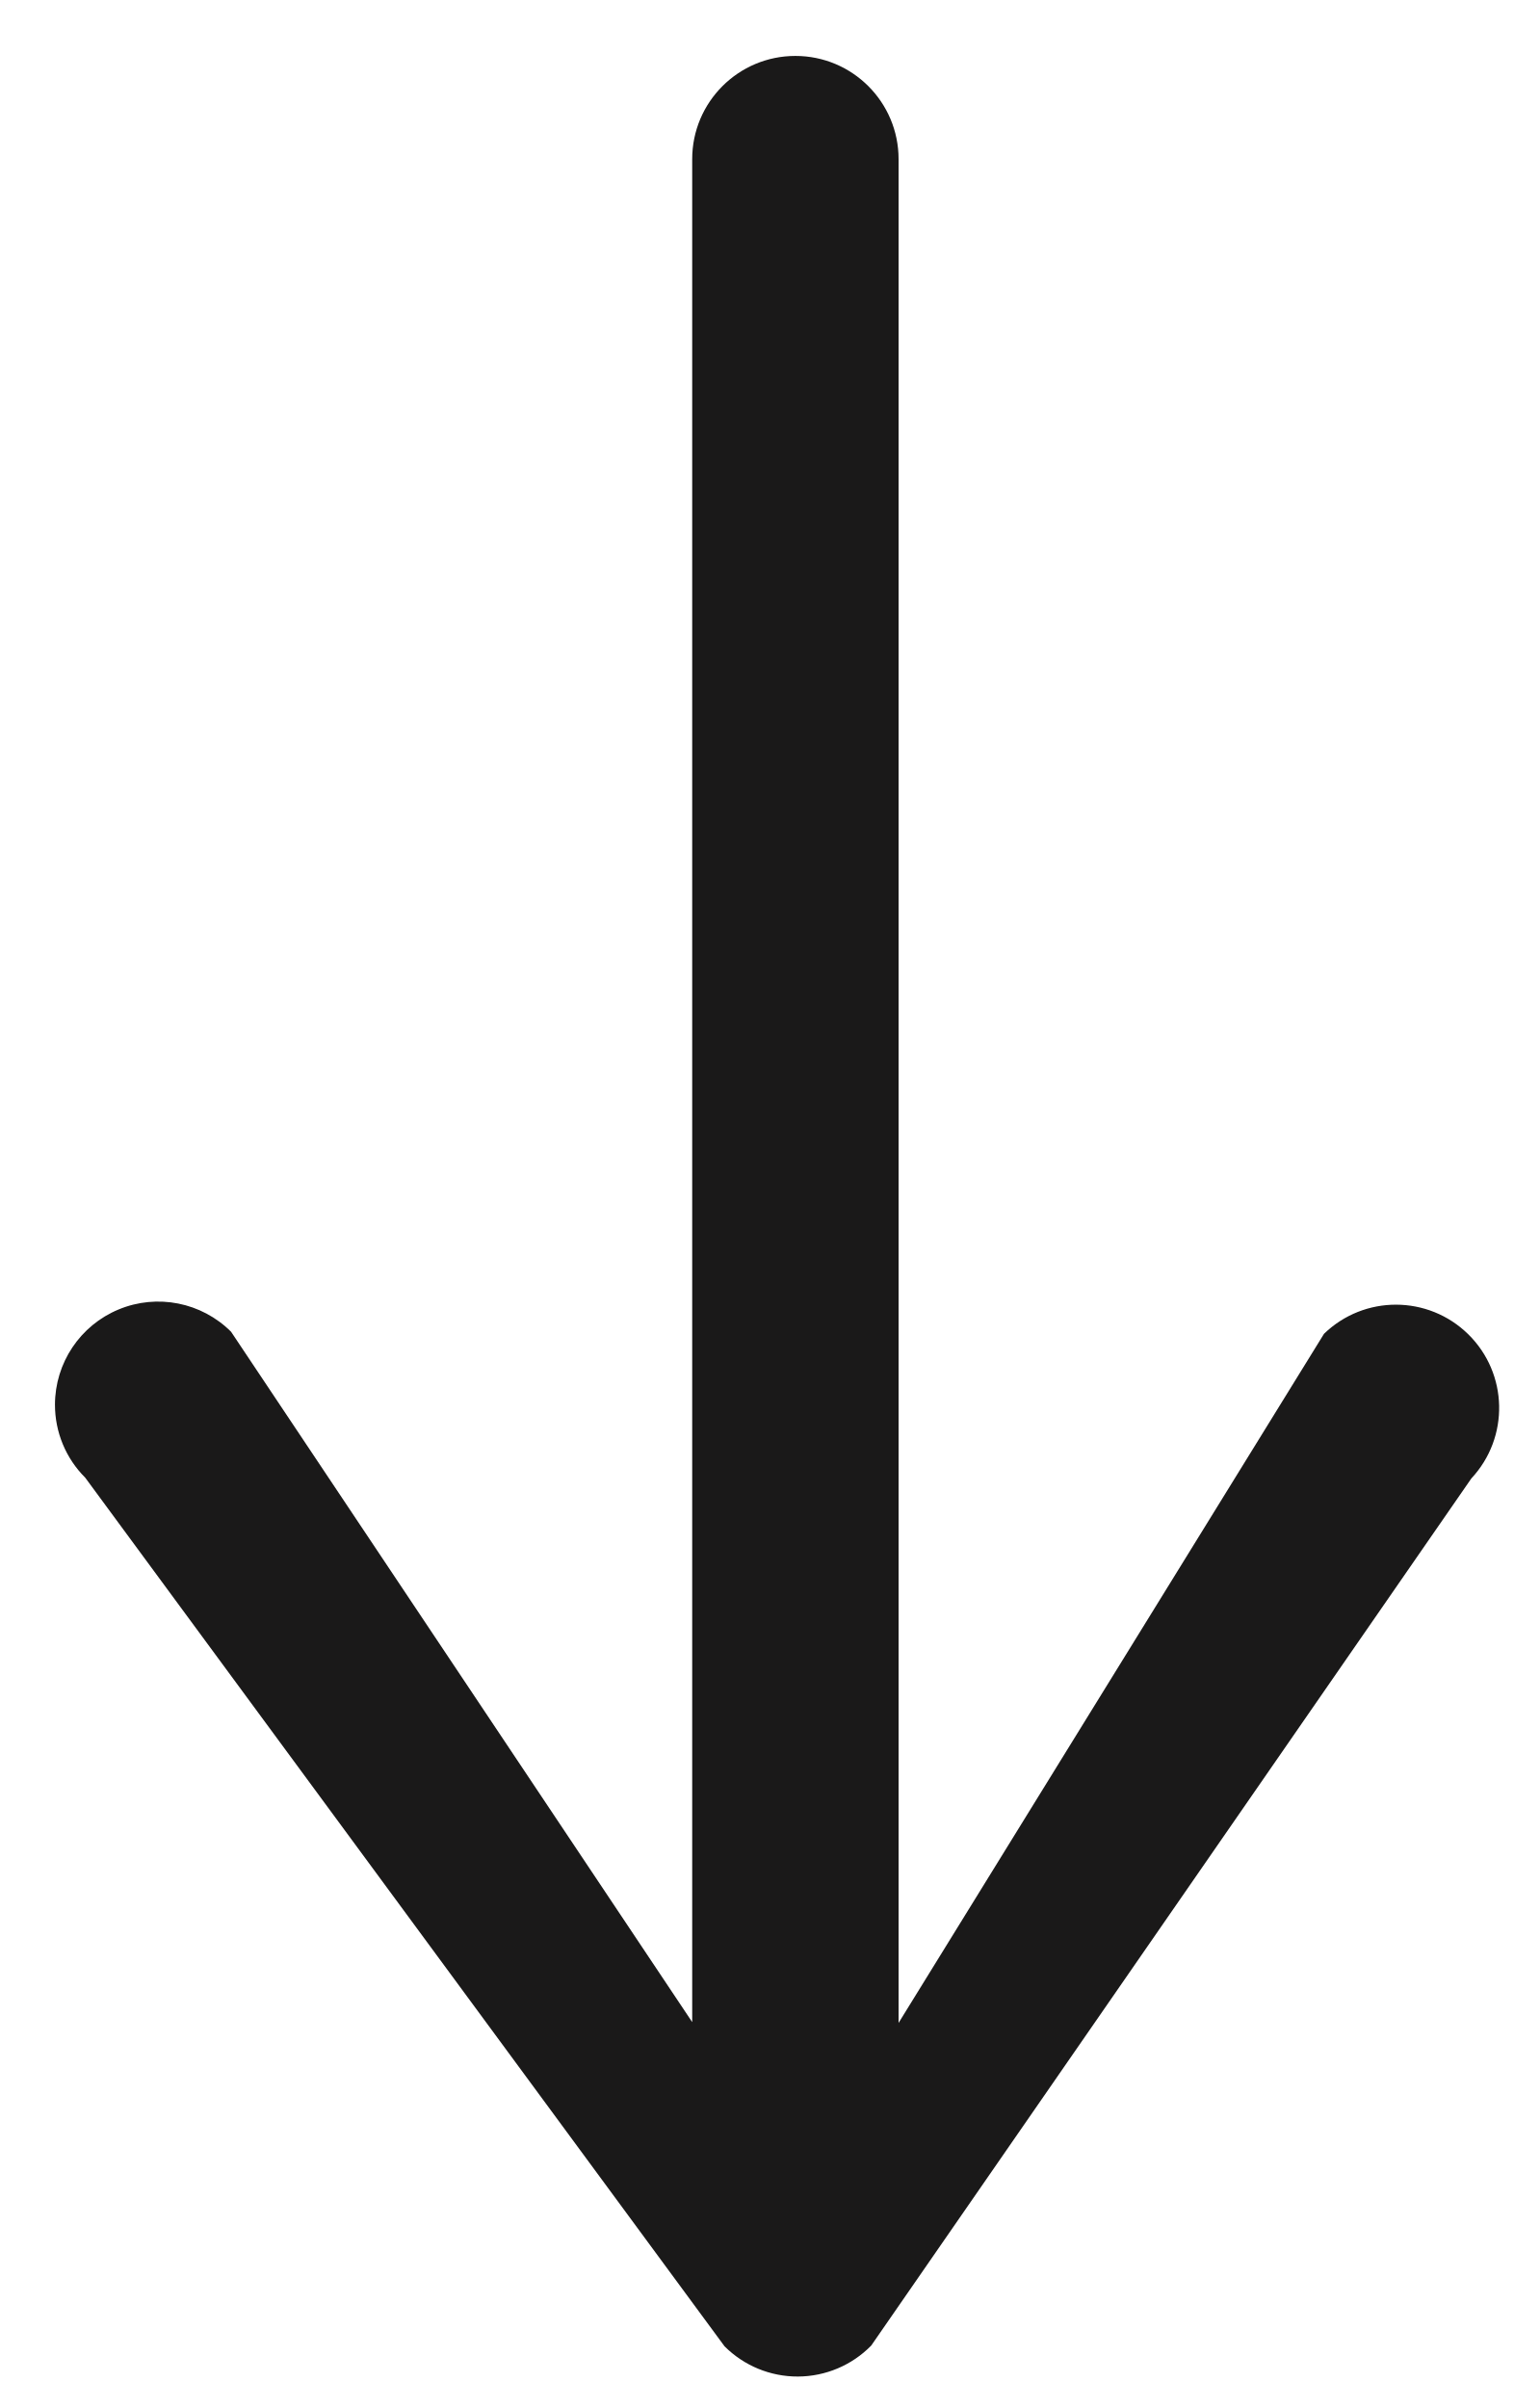
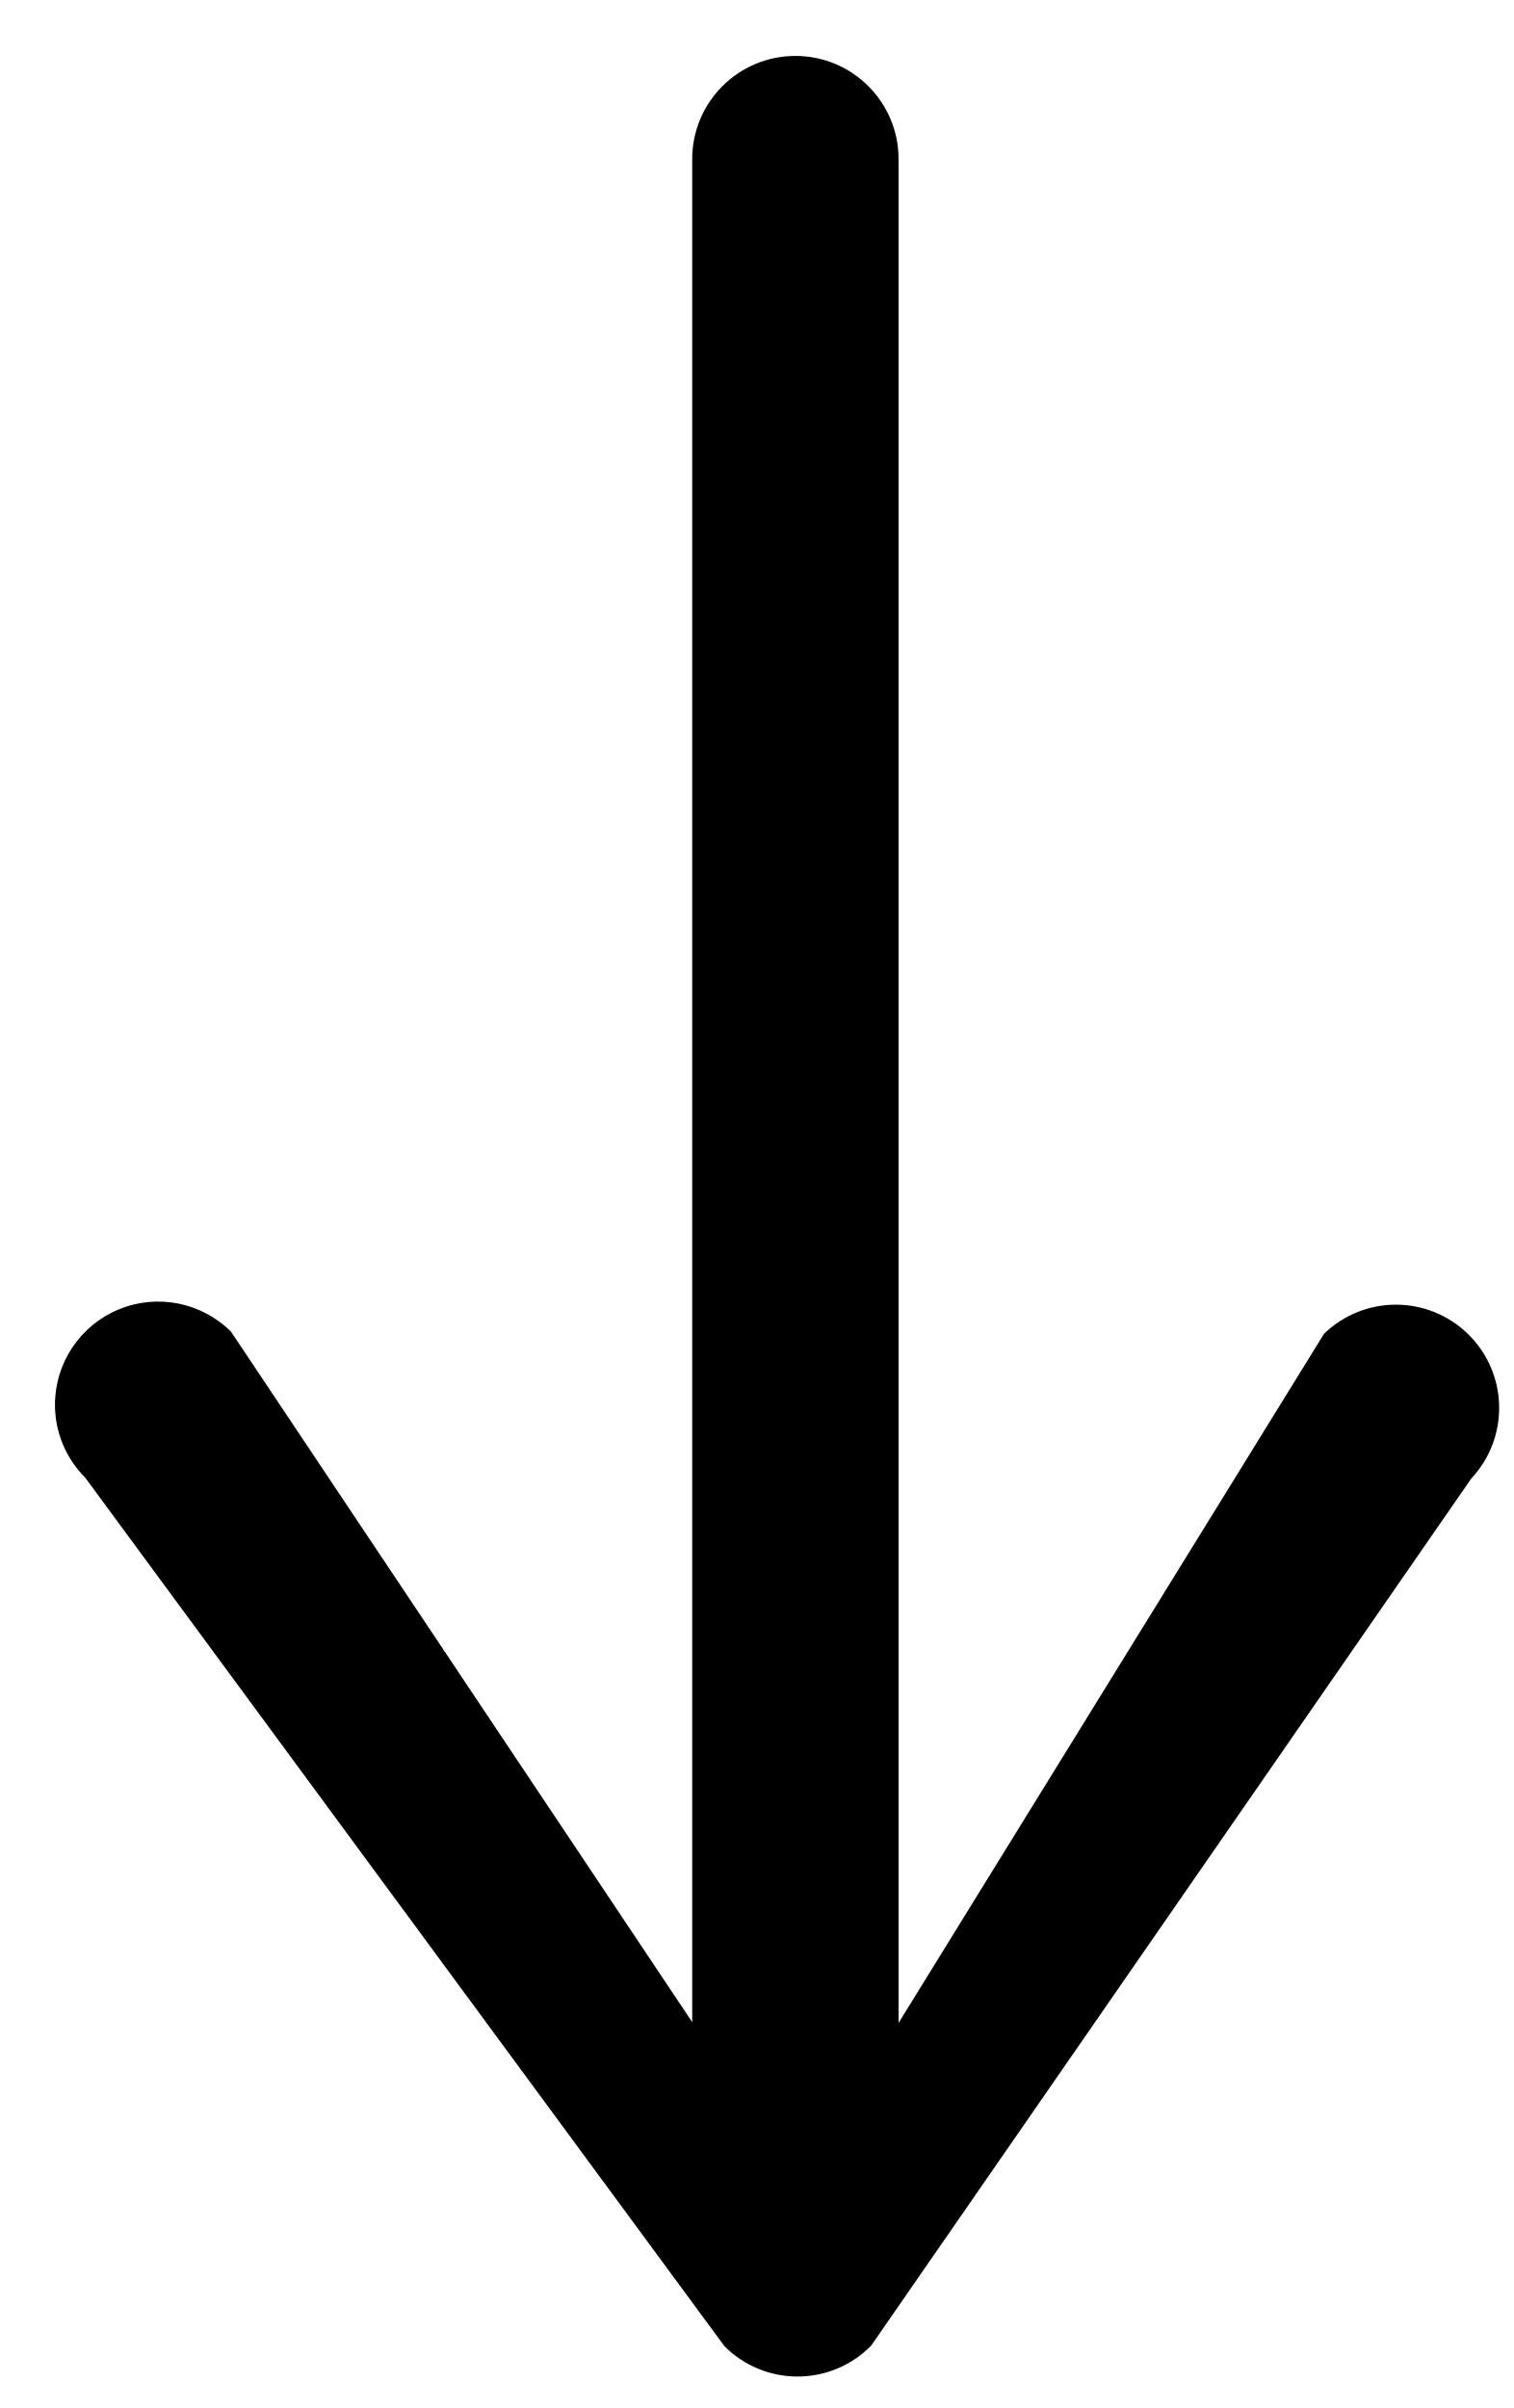
- <svg xmlns="http://www.w3.org/2000/svg" fill="none" viewBox="0 0 22 35">
-   <path fill="#1A1919" fill-rule="evenodd" d="M13.062 29.403l6.184-10.016a1.501 1.501 0 012.142 2.102l-8.724 12.604a1.5 1.5 0 01-2.132.01L1.239 21.478a1.495 1.495 0 01-.44-1.061 1.5 1.5 0 012.56-1.06l6.703 10.034V2.313a1.5 1.5 0 013 0v27.09z" clip-rule="evenodd" />
+ <svg xmlns="http://www.w3.org/2000/svg" viewBox="0 0 22 35">
+   <path fill-rule="evenodd" d="M13.062 29.403l6.184-10.016a1.501 1.501 0 012.142 2.102l-8.724 12.604a1.5 1.5 0 01-2.132.01L1.239 21.478a1.495 1.495 0 01-.44-1.061 1.5 1.5 0 012.56-1.06l6.703 10.034V2.313a1.5 1.5 0 013 0v27.09z" clip-rule="evenodd" />
</svg>
